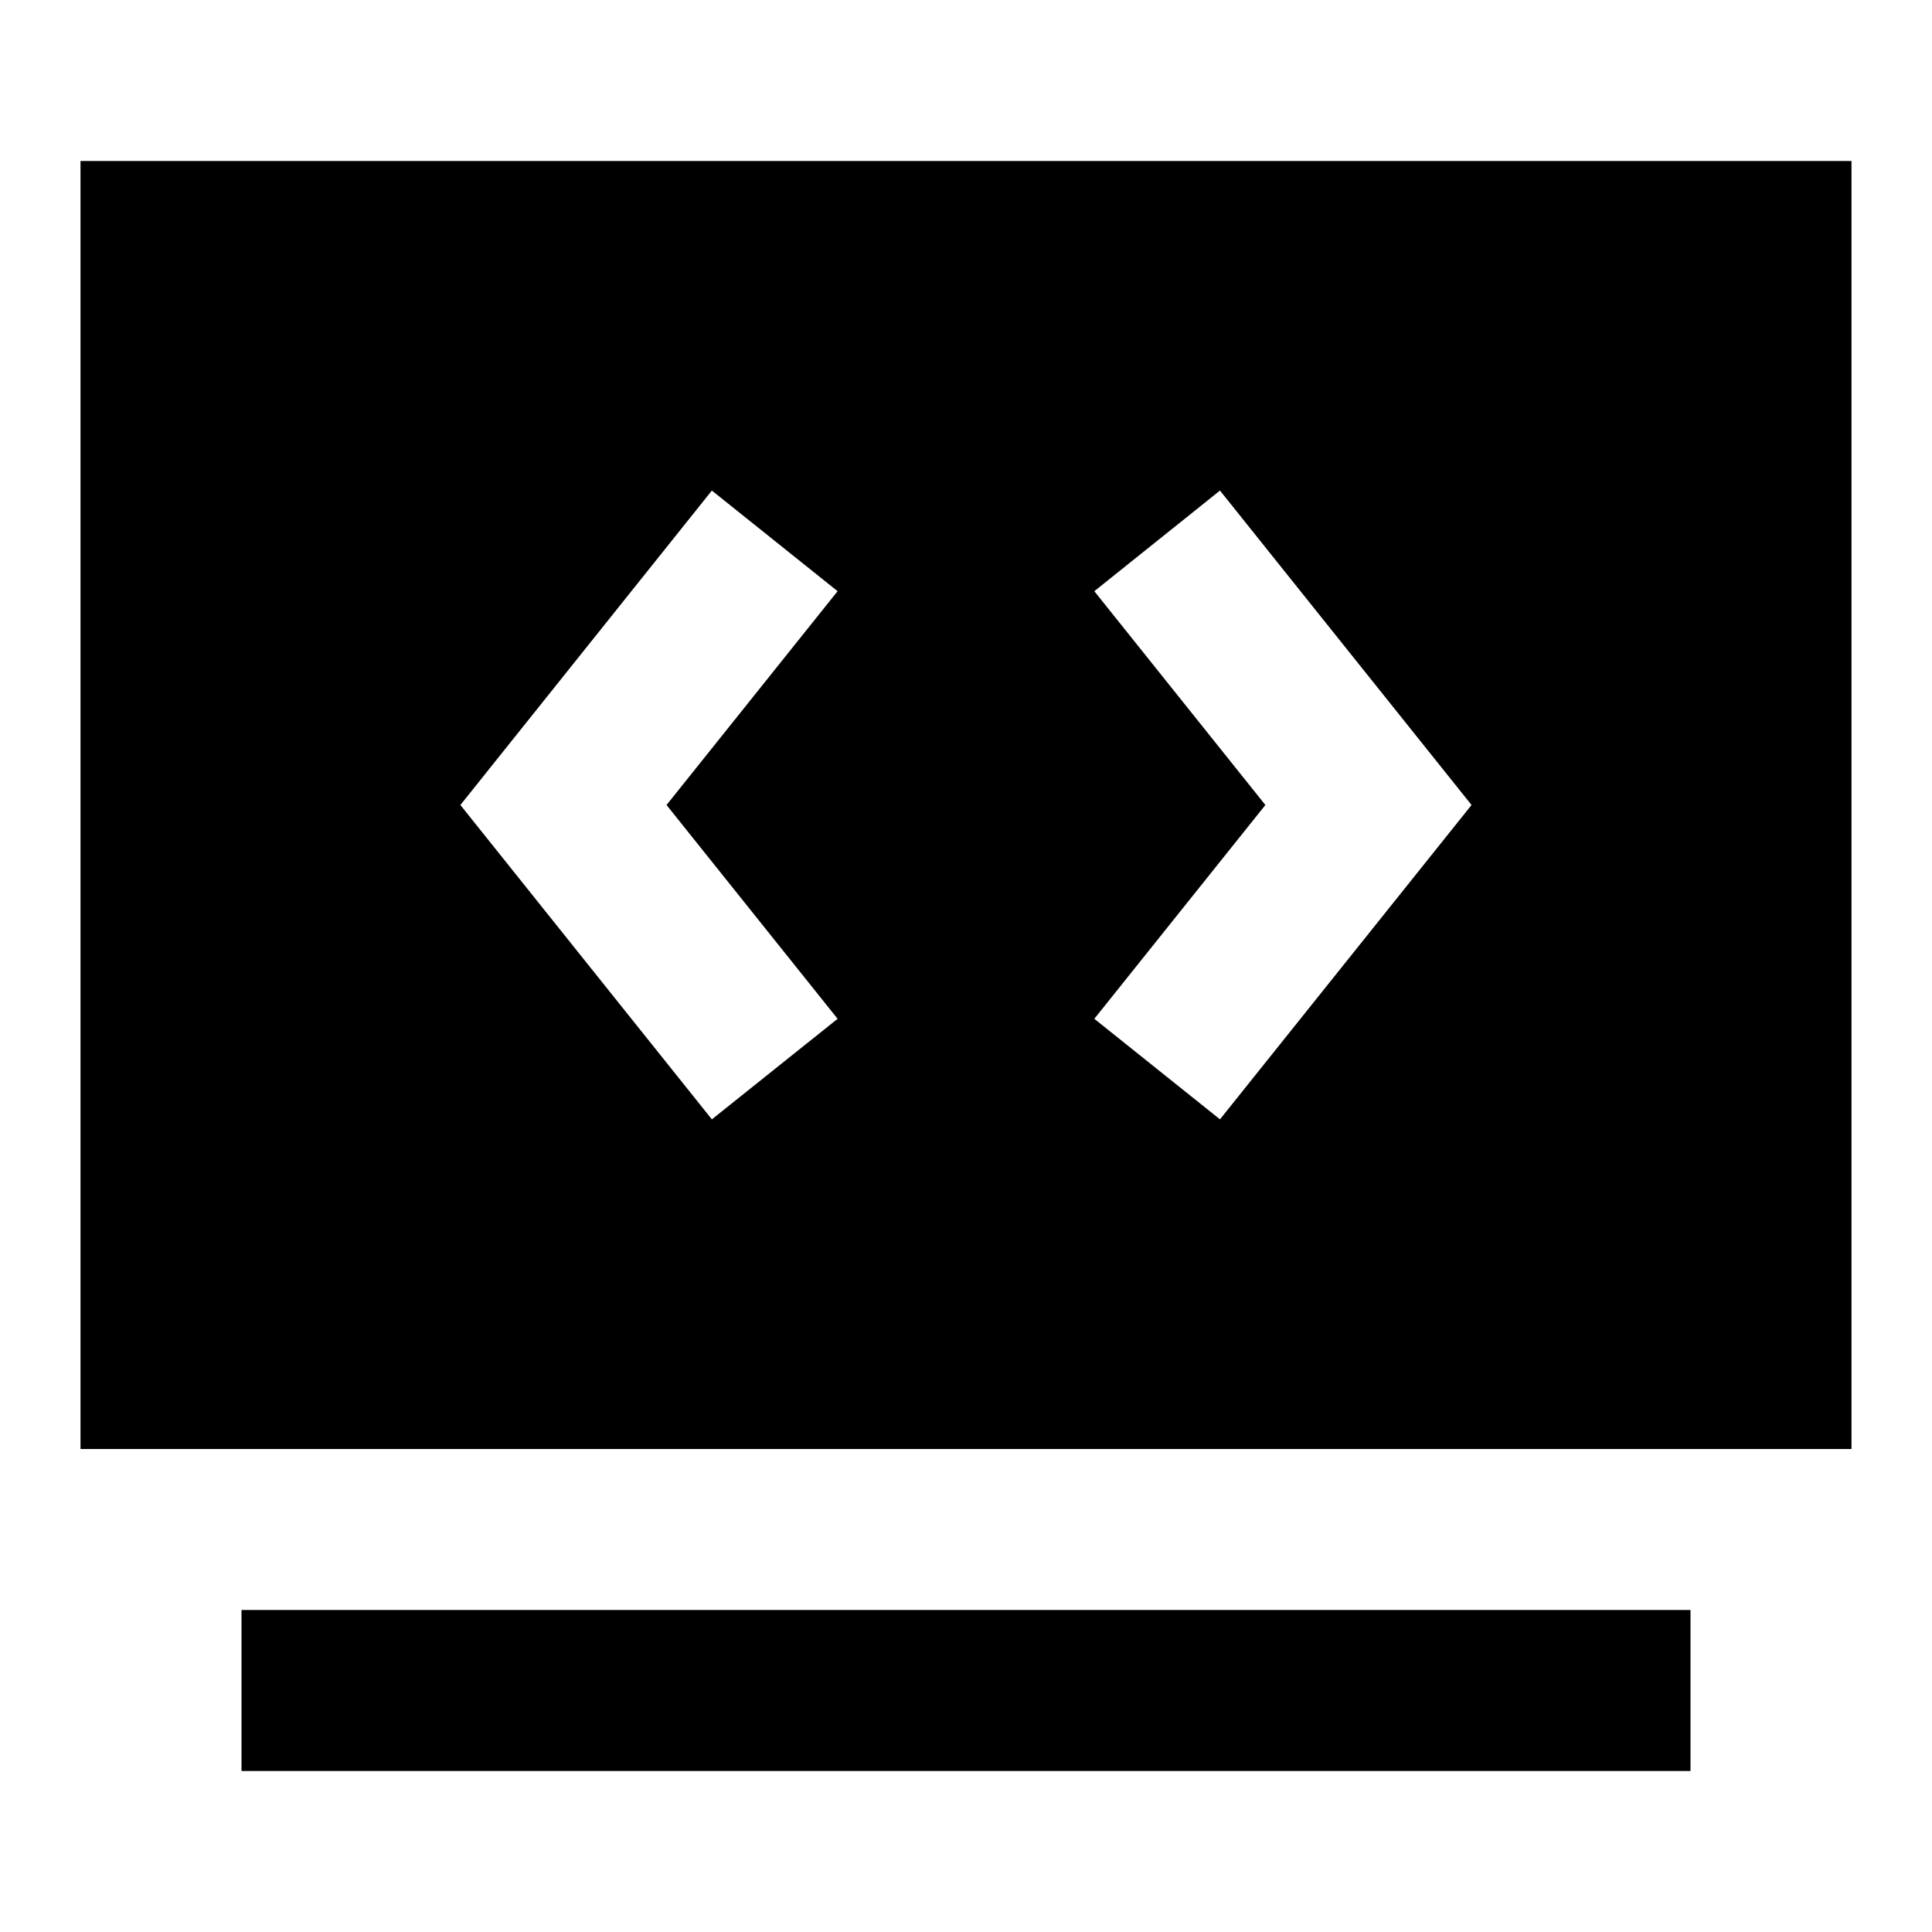
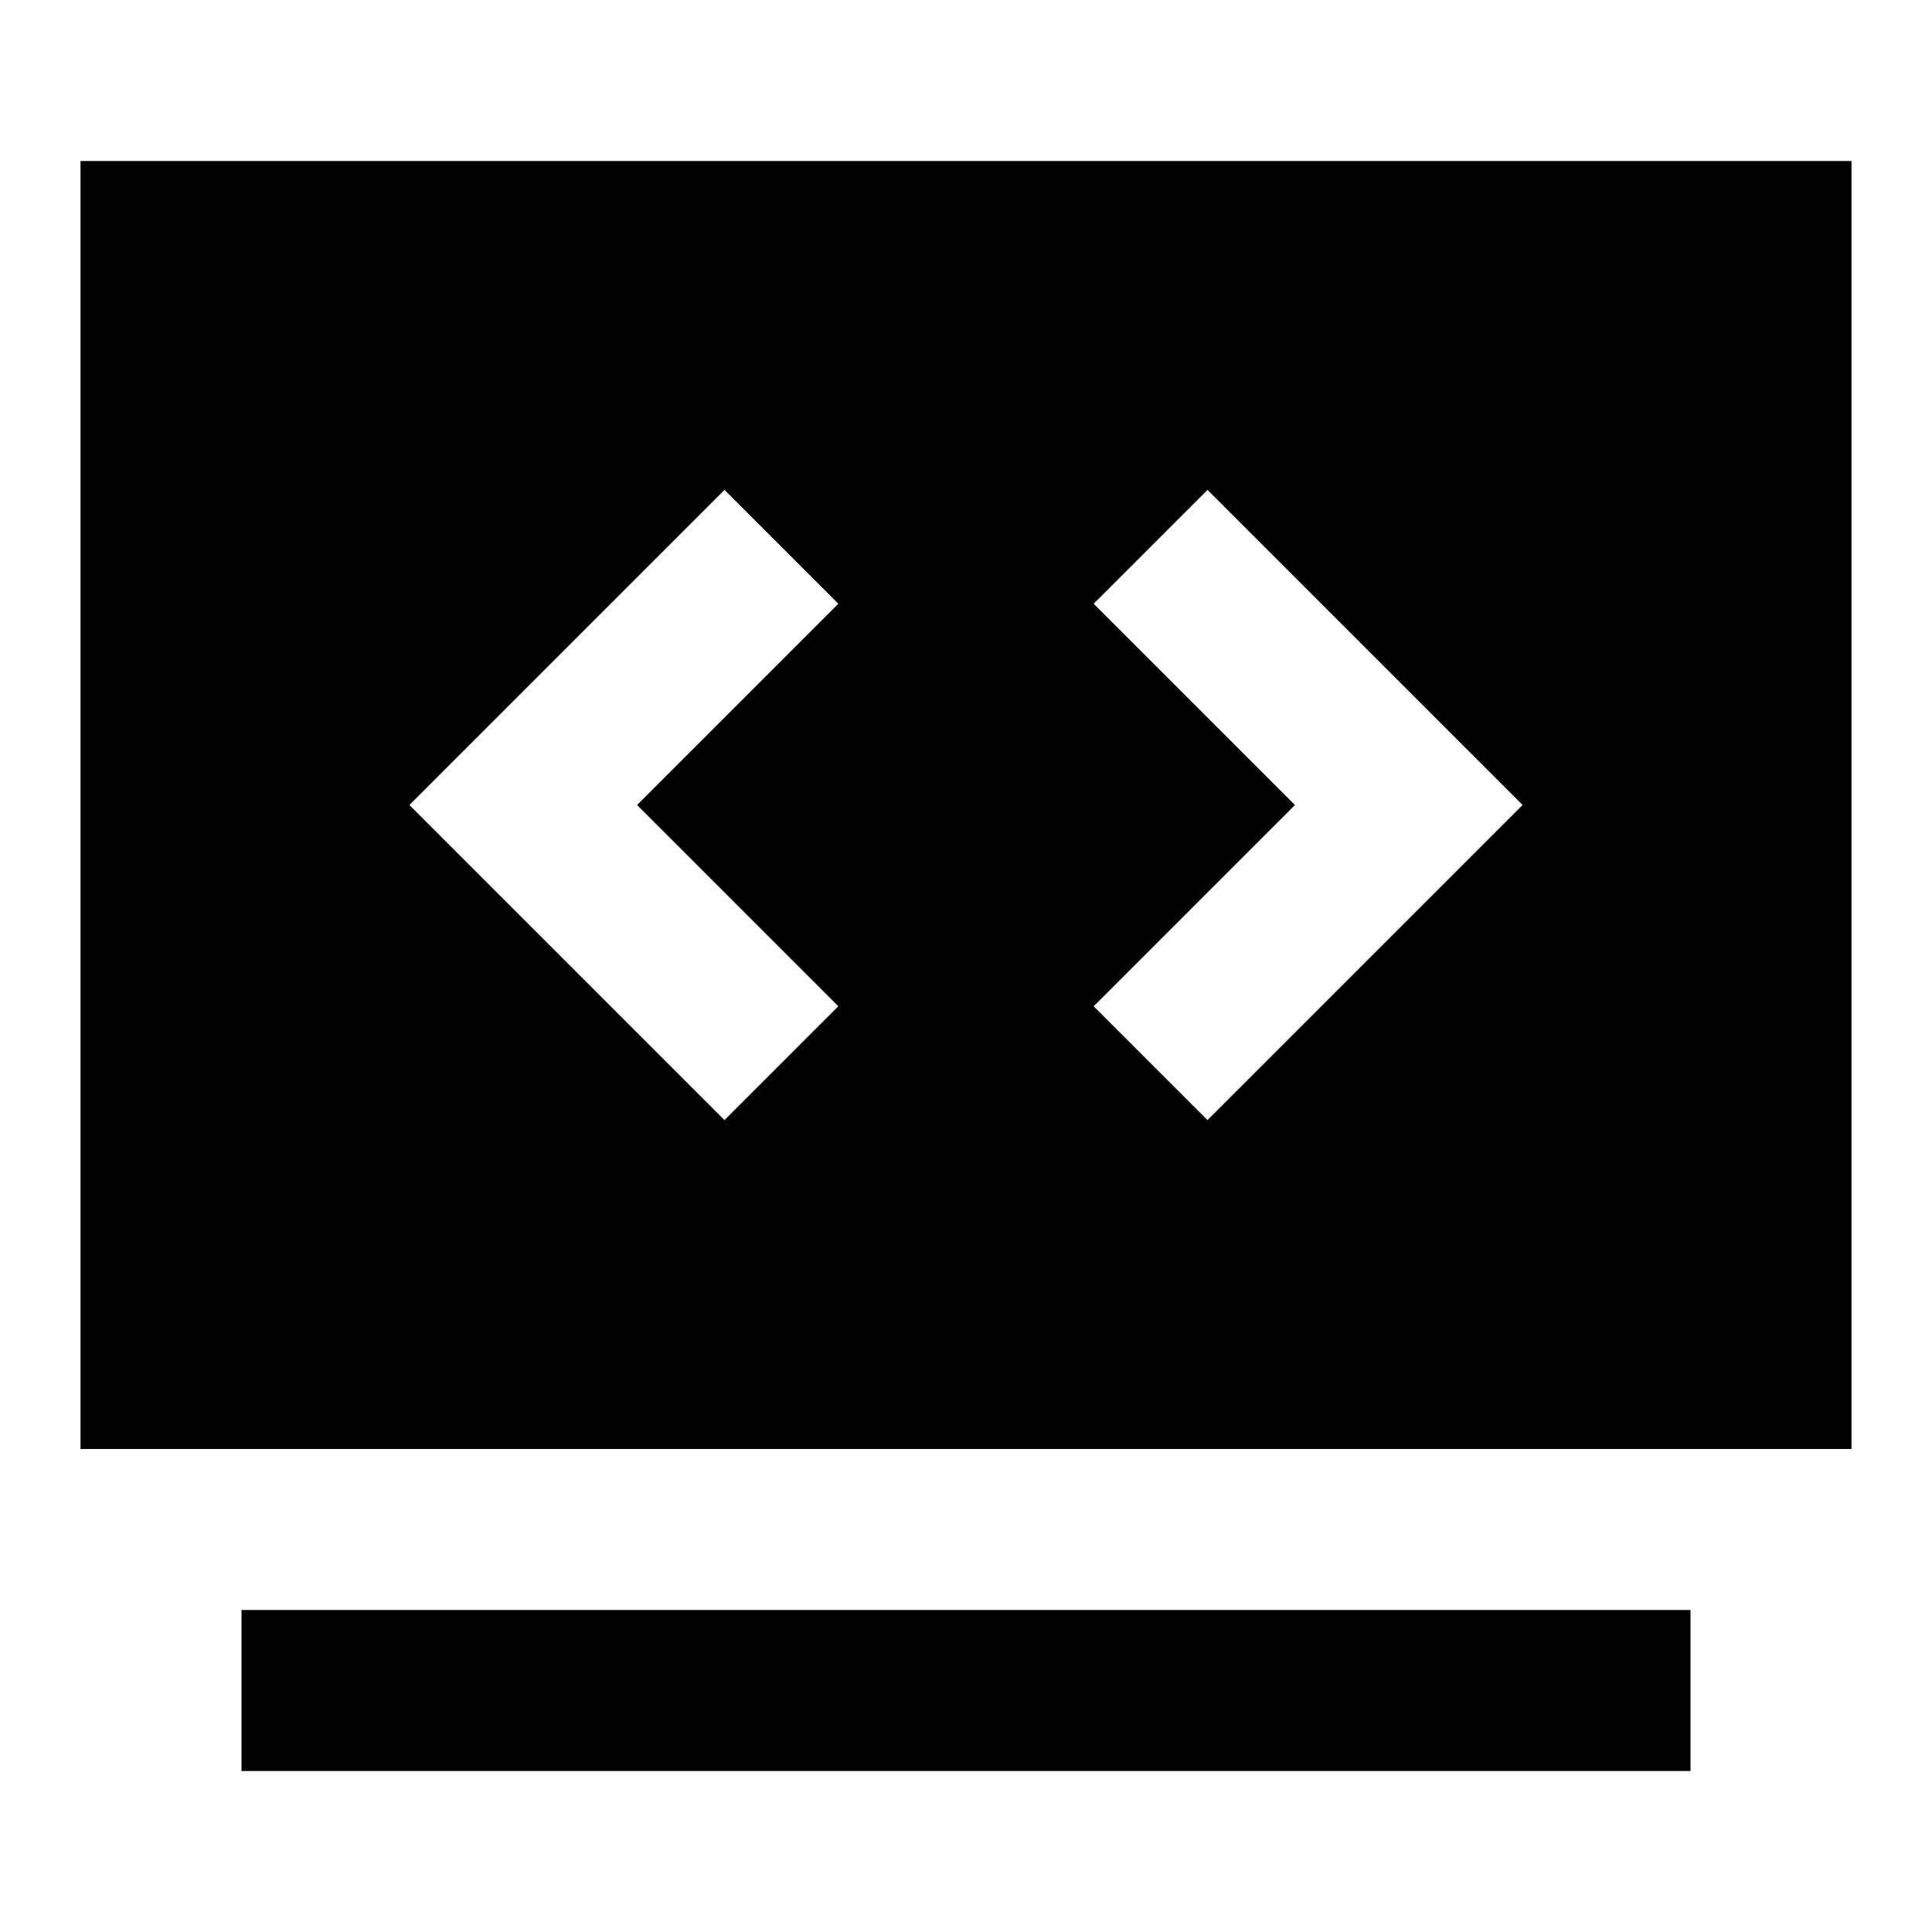
<svg xmlns="http://www.w3.org/2000/svg" width="24" height="24" viewBox="0 0 24 24" fill="none">
-   <path d="M23 2H1V18H23V2ZM8.843 13.905L5.719 10L8.843 6.094L10.405 7.344L8.28 10L10.405 12.656L8.843 13.905ZM13.594 12.656L15.719 10L13.594 7.344L15.155 6.094L18.28 10L15.155 13.905L13.594 12.656Z" fill="black" />
+   <path d="M23 2H1V18H23V2ZM13.586 12.5L16.086 10L13.586 7.5L15 6.086L18.914 10L15 13.914L13.586 12.5ZM9 13.914L5.086 10L9 6.086L10.414 7.5L7.914 10L10.414 12.5L9 13.914Z" fill="black" />
  <path d="M21 20H3V22H21V20Z" fill="black" />
</svg>
